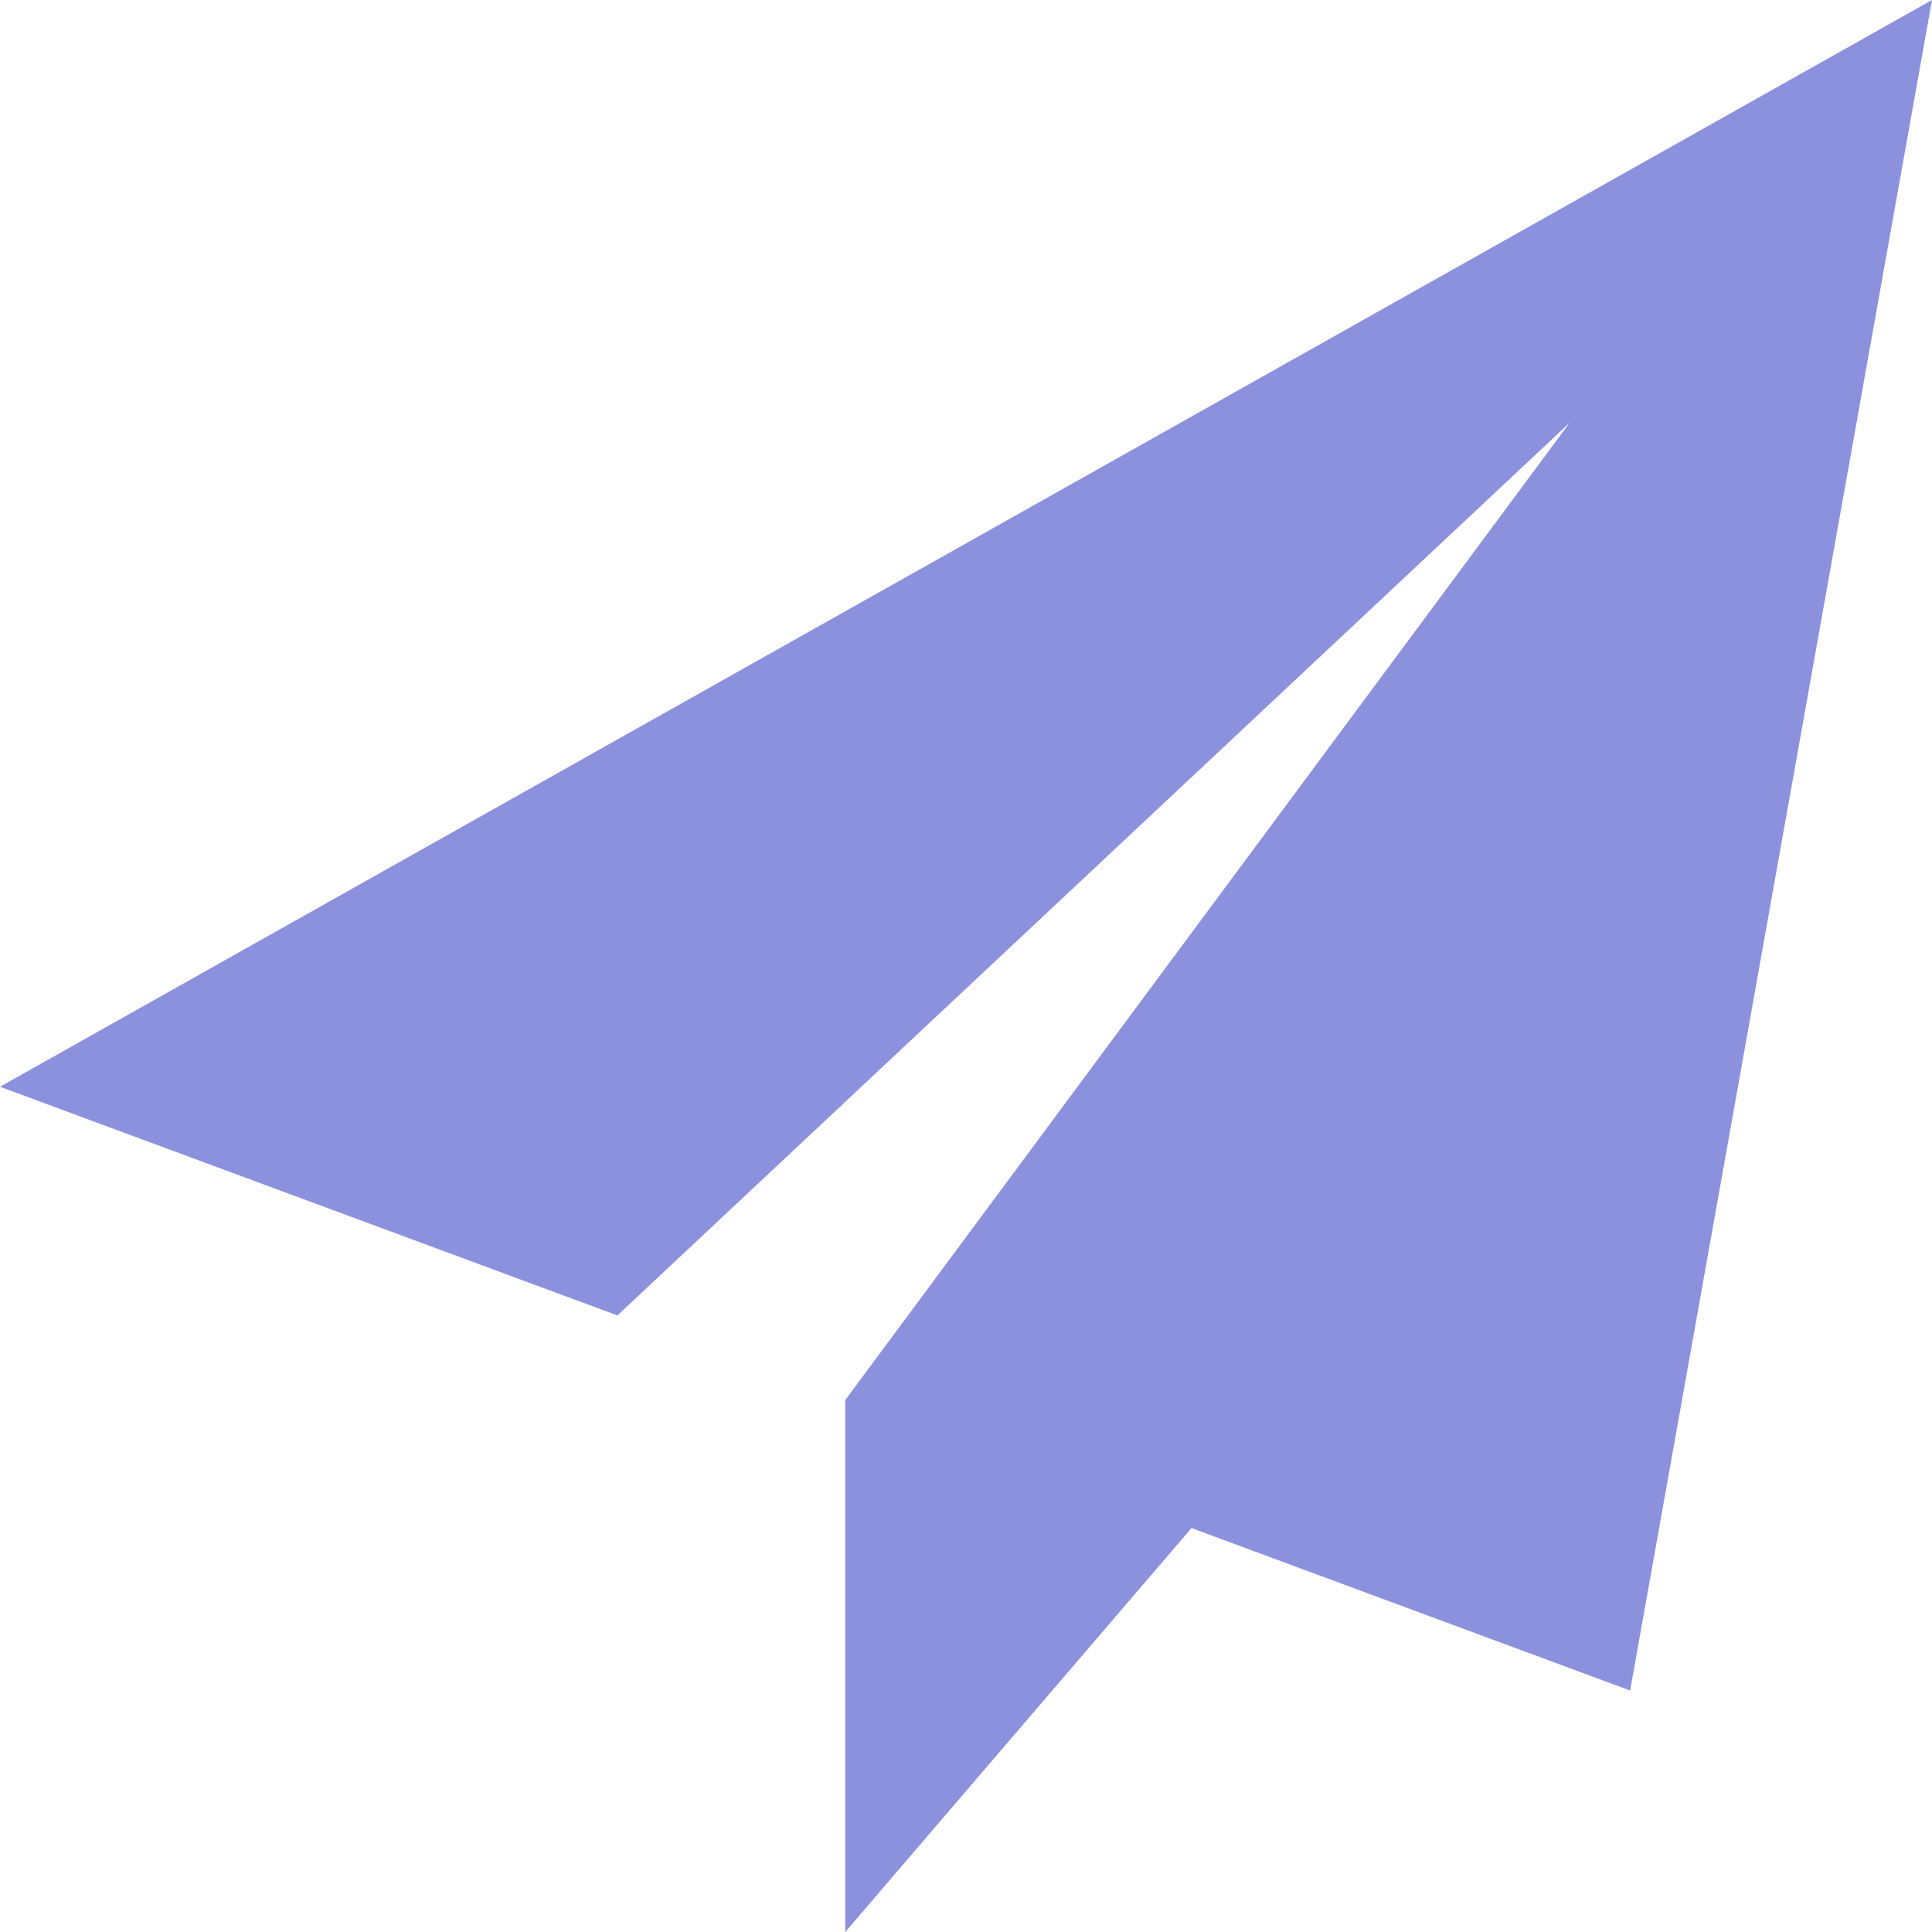
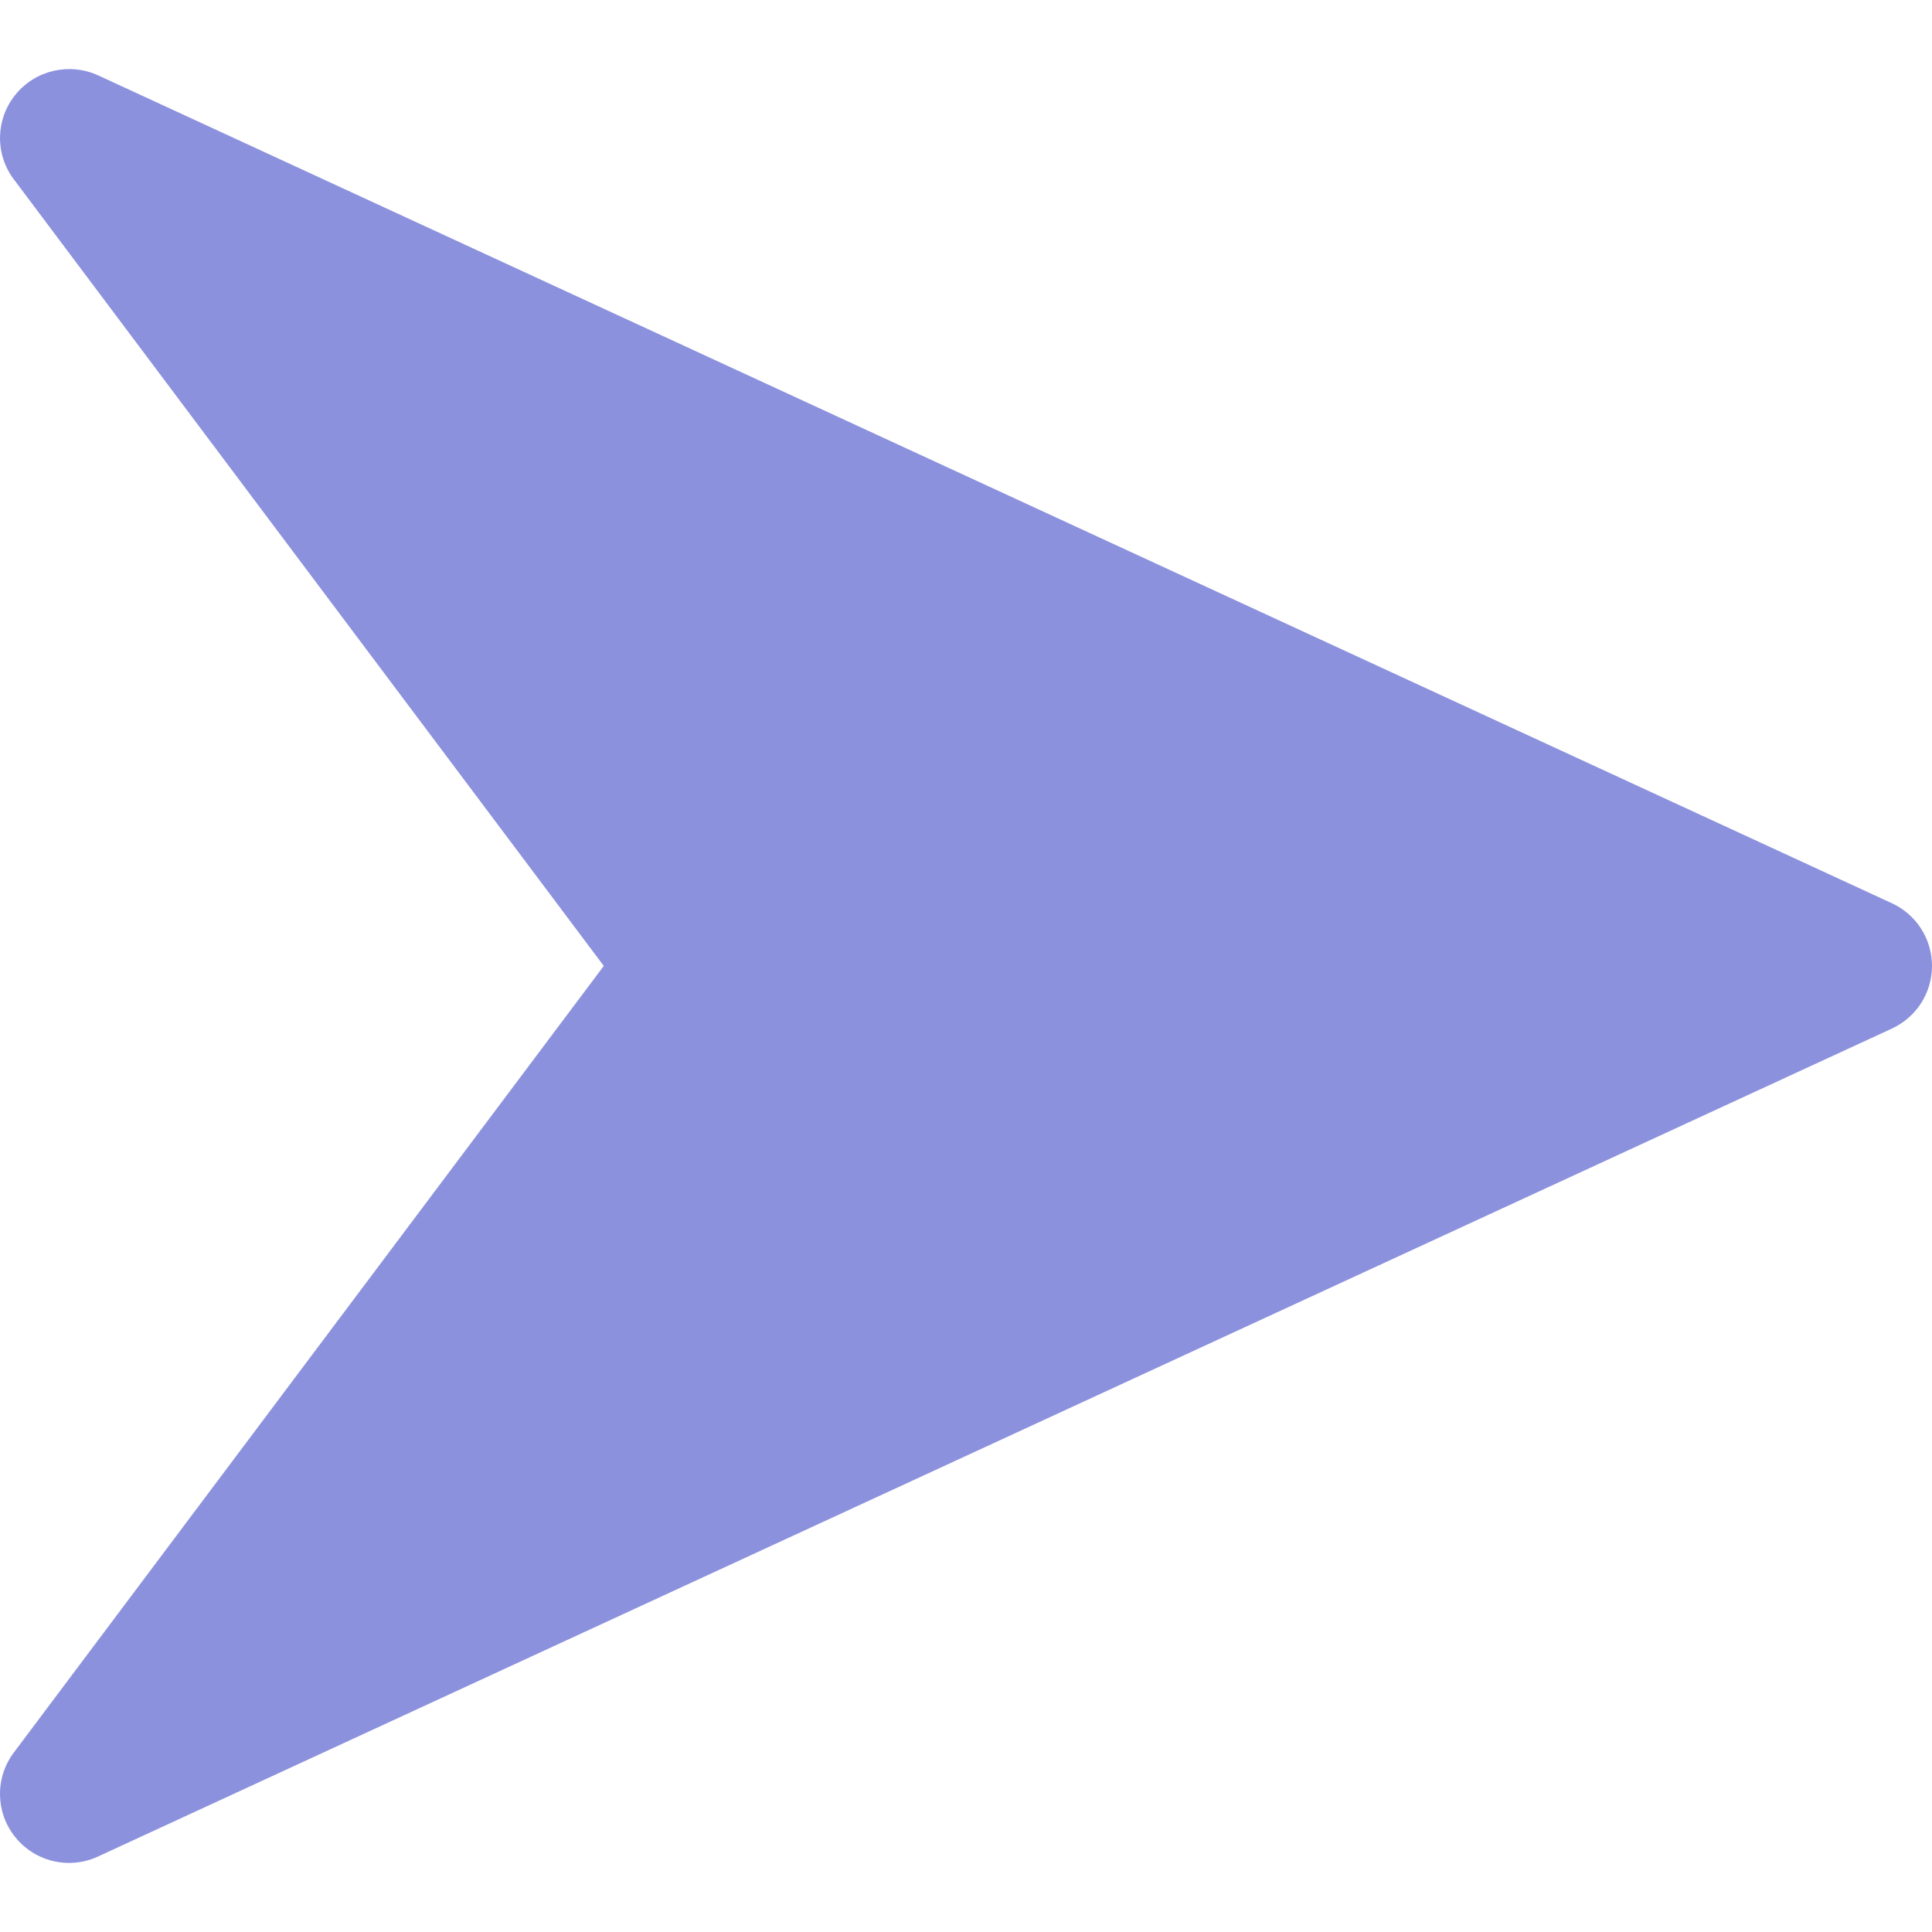
- <svg xmlns="http://www.w3.org/2000/svg" version="1.1" width="512" height="512" x="0" y="0" viewBox="0 0 465.882 465.882" style="enable-background:new 0 0 512 512" xml:space="preserve" class="">
+ <svg xmlns="http://www.w3.org/2000/svg" version="1.1" width="512" height="512" x="0" y="0" viewBox="0 0 448.011 448.011" style="enable-background:new 0 0 512 512" xml:space="preserve" class="">
  <g>
-     <path d="m465.882 0-465.882 262.059 148.887 55.143 229.643-215.29-174.674 235.65.142.053-.174-.053v128.321l83.495-97.41 105.77 39.175z" fill="#8b91dd" data-original="#000000" style="" class="" />
+     <g>
+       <g>
+         <path d="M438.731,209.463l-416-192c-6.624-3.008-14.528-1.216-19.136,4.48c-4.64,5.696-4.8,13.792-0.384,19.648l136.8,182.4    l-136.8,182.4c-4.416,5.856-4.256,13.984,0.352,19.648c3.104,3.872,7.744,5.952,12.448,5.952c2.272,0,4.544-0.48,6.688-1.472    l416-192c5.696-2.624,9.312-8.288,9.312-14.528S444.395,212.087,438.731,209.463z" fill="#8b91dd" data-original="#000000" style="" class="" />
+       </g>
+     </g>
+     <g>
+ </g>
+     <g>
+ </g>
+     <g>
+ </g>
+     <g>
+ </g>
+     <g>
+ </g>
+     <g>
+ </g>
+     <g>
+ </g>
+     <g>
+ </g>
+     <g>
+ </g>
+     <g>
+ </g>
+     <g>
+ </g>
+     <g>
+ </g>
+     <g>
+ </g>
+     <g>
+ </g>
+     <g>
+ </g>
  </g>
</svg>
